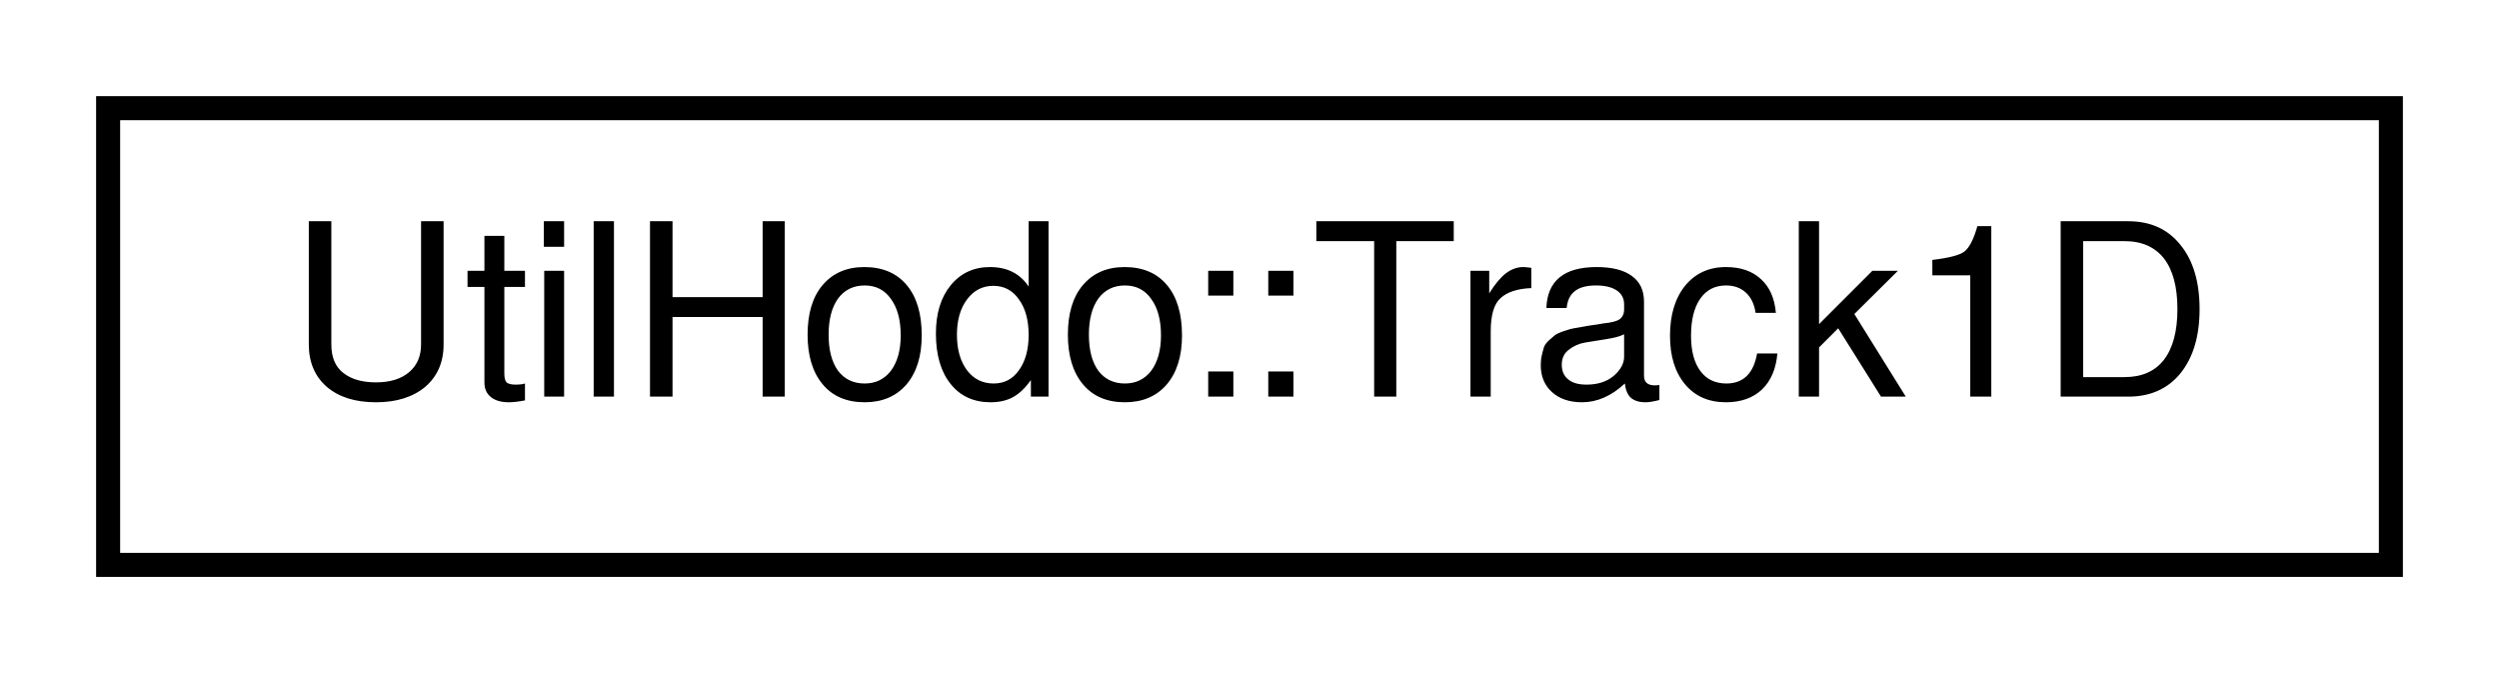
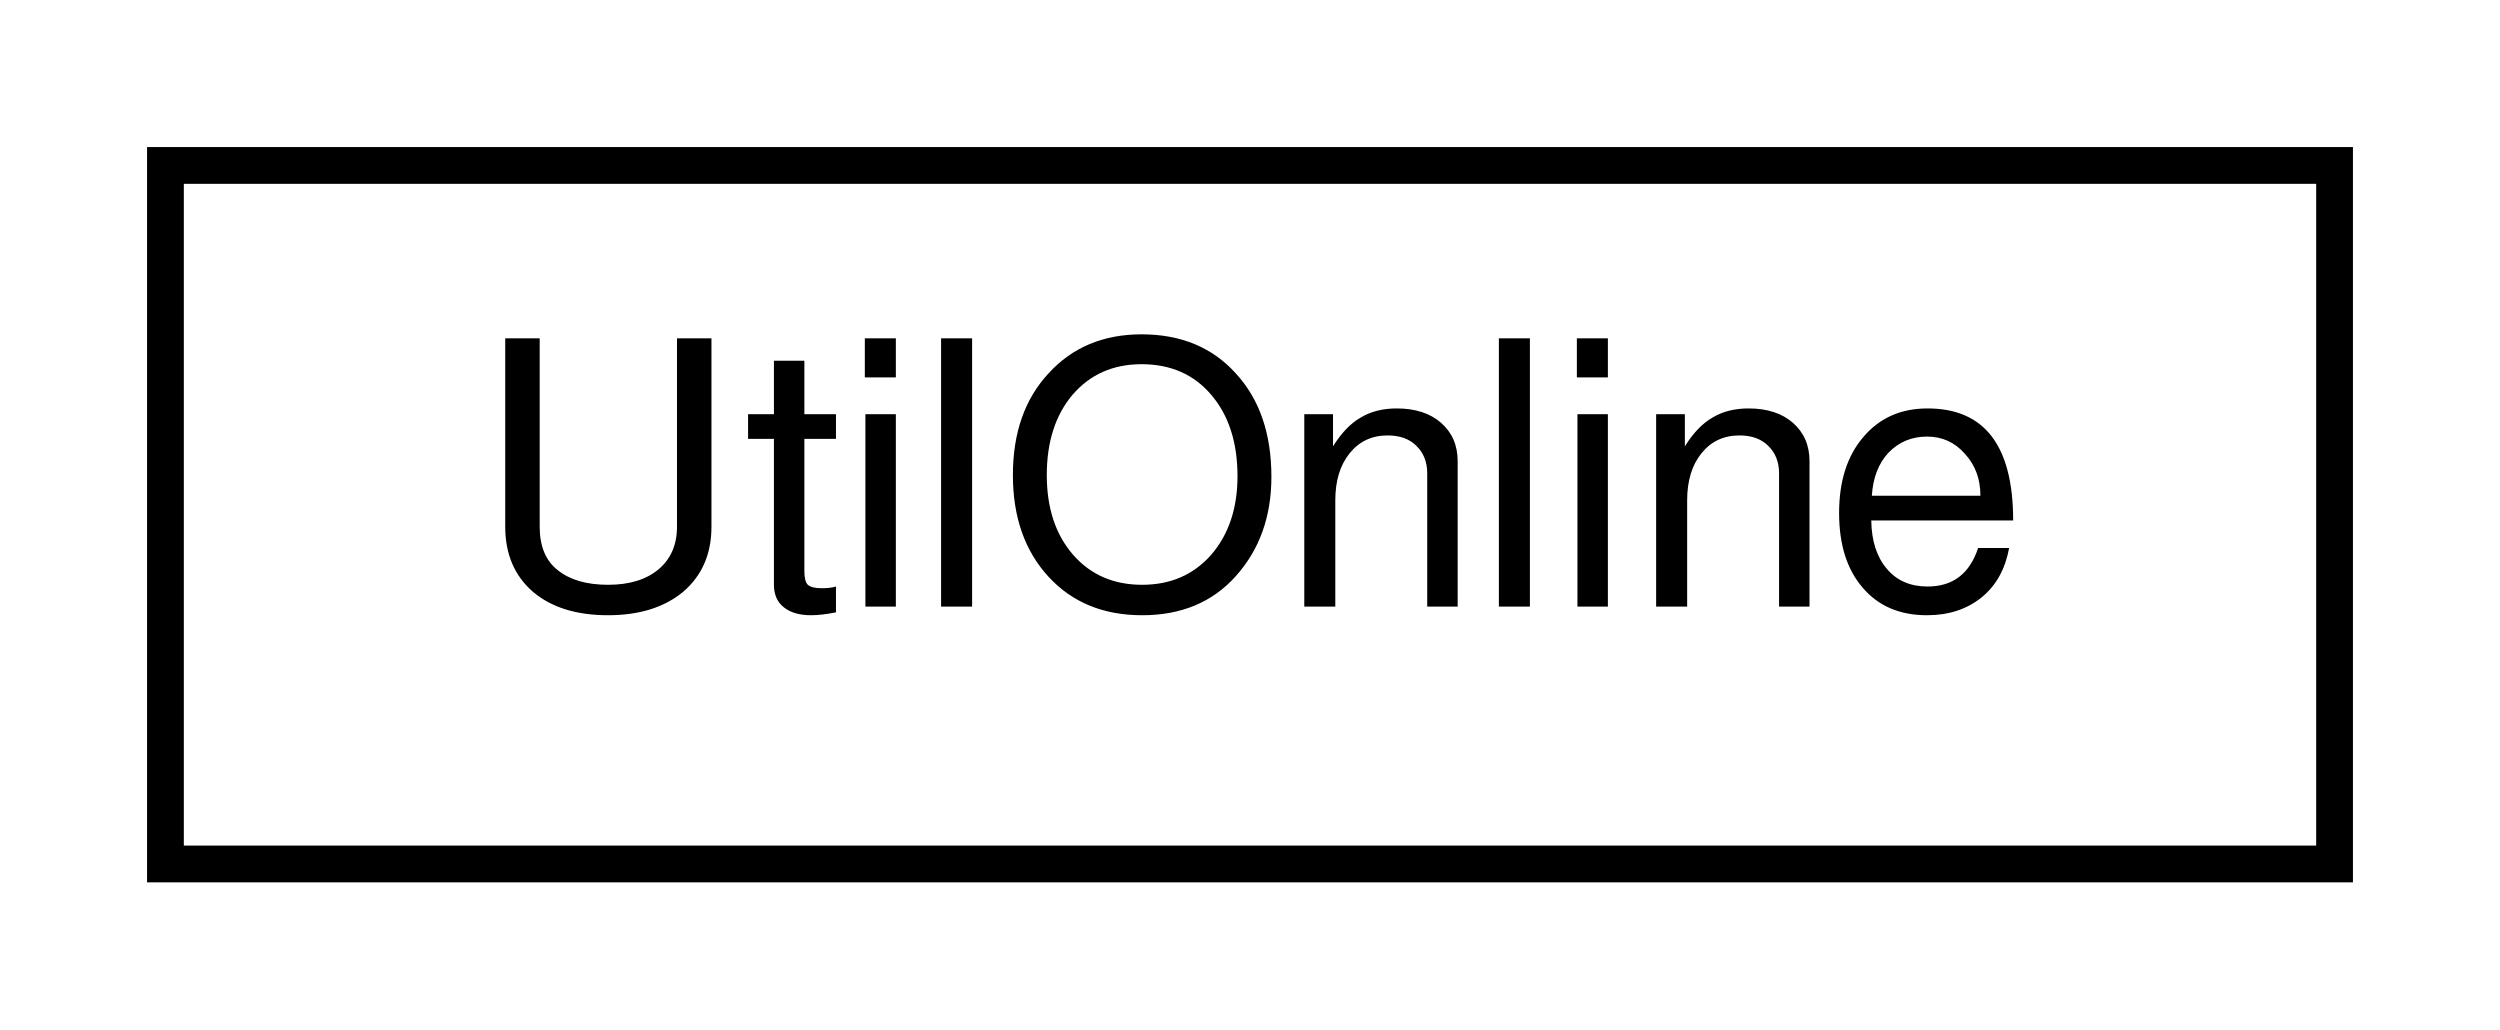
- <svg xmlns="http://www.w3.org/2000/svg" xmlns:xlink="http://www.w3.org/1999/xlink" width="104pt" height="28pt" viewBox="0.00 0.00 104.00 28.00">
+ <svg xmlns="http://www.w3.org/2000/svg" xmlns:xlink="http://www.w3.org/1999/xlink" width="68pt" height="28pt" viewBox="0.00 0.00 68.00 28.00">
  <g id="graph0" class="graph" transform="scale(1 1) rotate(0) translate(4 24)">
    <g id="node1" class="node">
      <g id="a_node1">
-         <a xlink:href="d3/d4a/structUtilHodo_1_1Track1D.html" target="_top" xlink:title="UtilHodo::Track1D">
-           <polygon fill="none" stroke="black" points="0.5,-0.5 0.5,-19.5 95.5,-19.5 95.5,-0.5 0.5,-0.5" />
-           <text text-anchor="middle" x="48" y="-7.5" font-family="FreeSans" font-size="10.00">UtilHodo::Track1D</text>
+         <a xlink:href="df/da2/classUtilOnline.html" target="_top" xlink:title="UtilOnline">
+           <polygon fill="none" stroke="black" points="0.5,-0.5 0.5,-19.5 59.5,-19.5 59.5,-0.5 0.5,-0.5" />
+           <text text-anchor="middle" x="30" y="-7.5" font-family="FreeSans" font-size="10.00">UtilOnline</text>
        </a>
      </g>
    </g>
  </g>
</svg>
